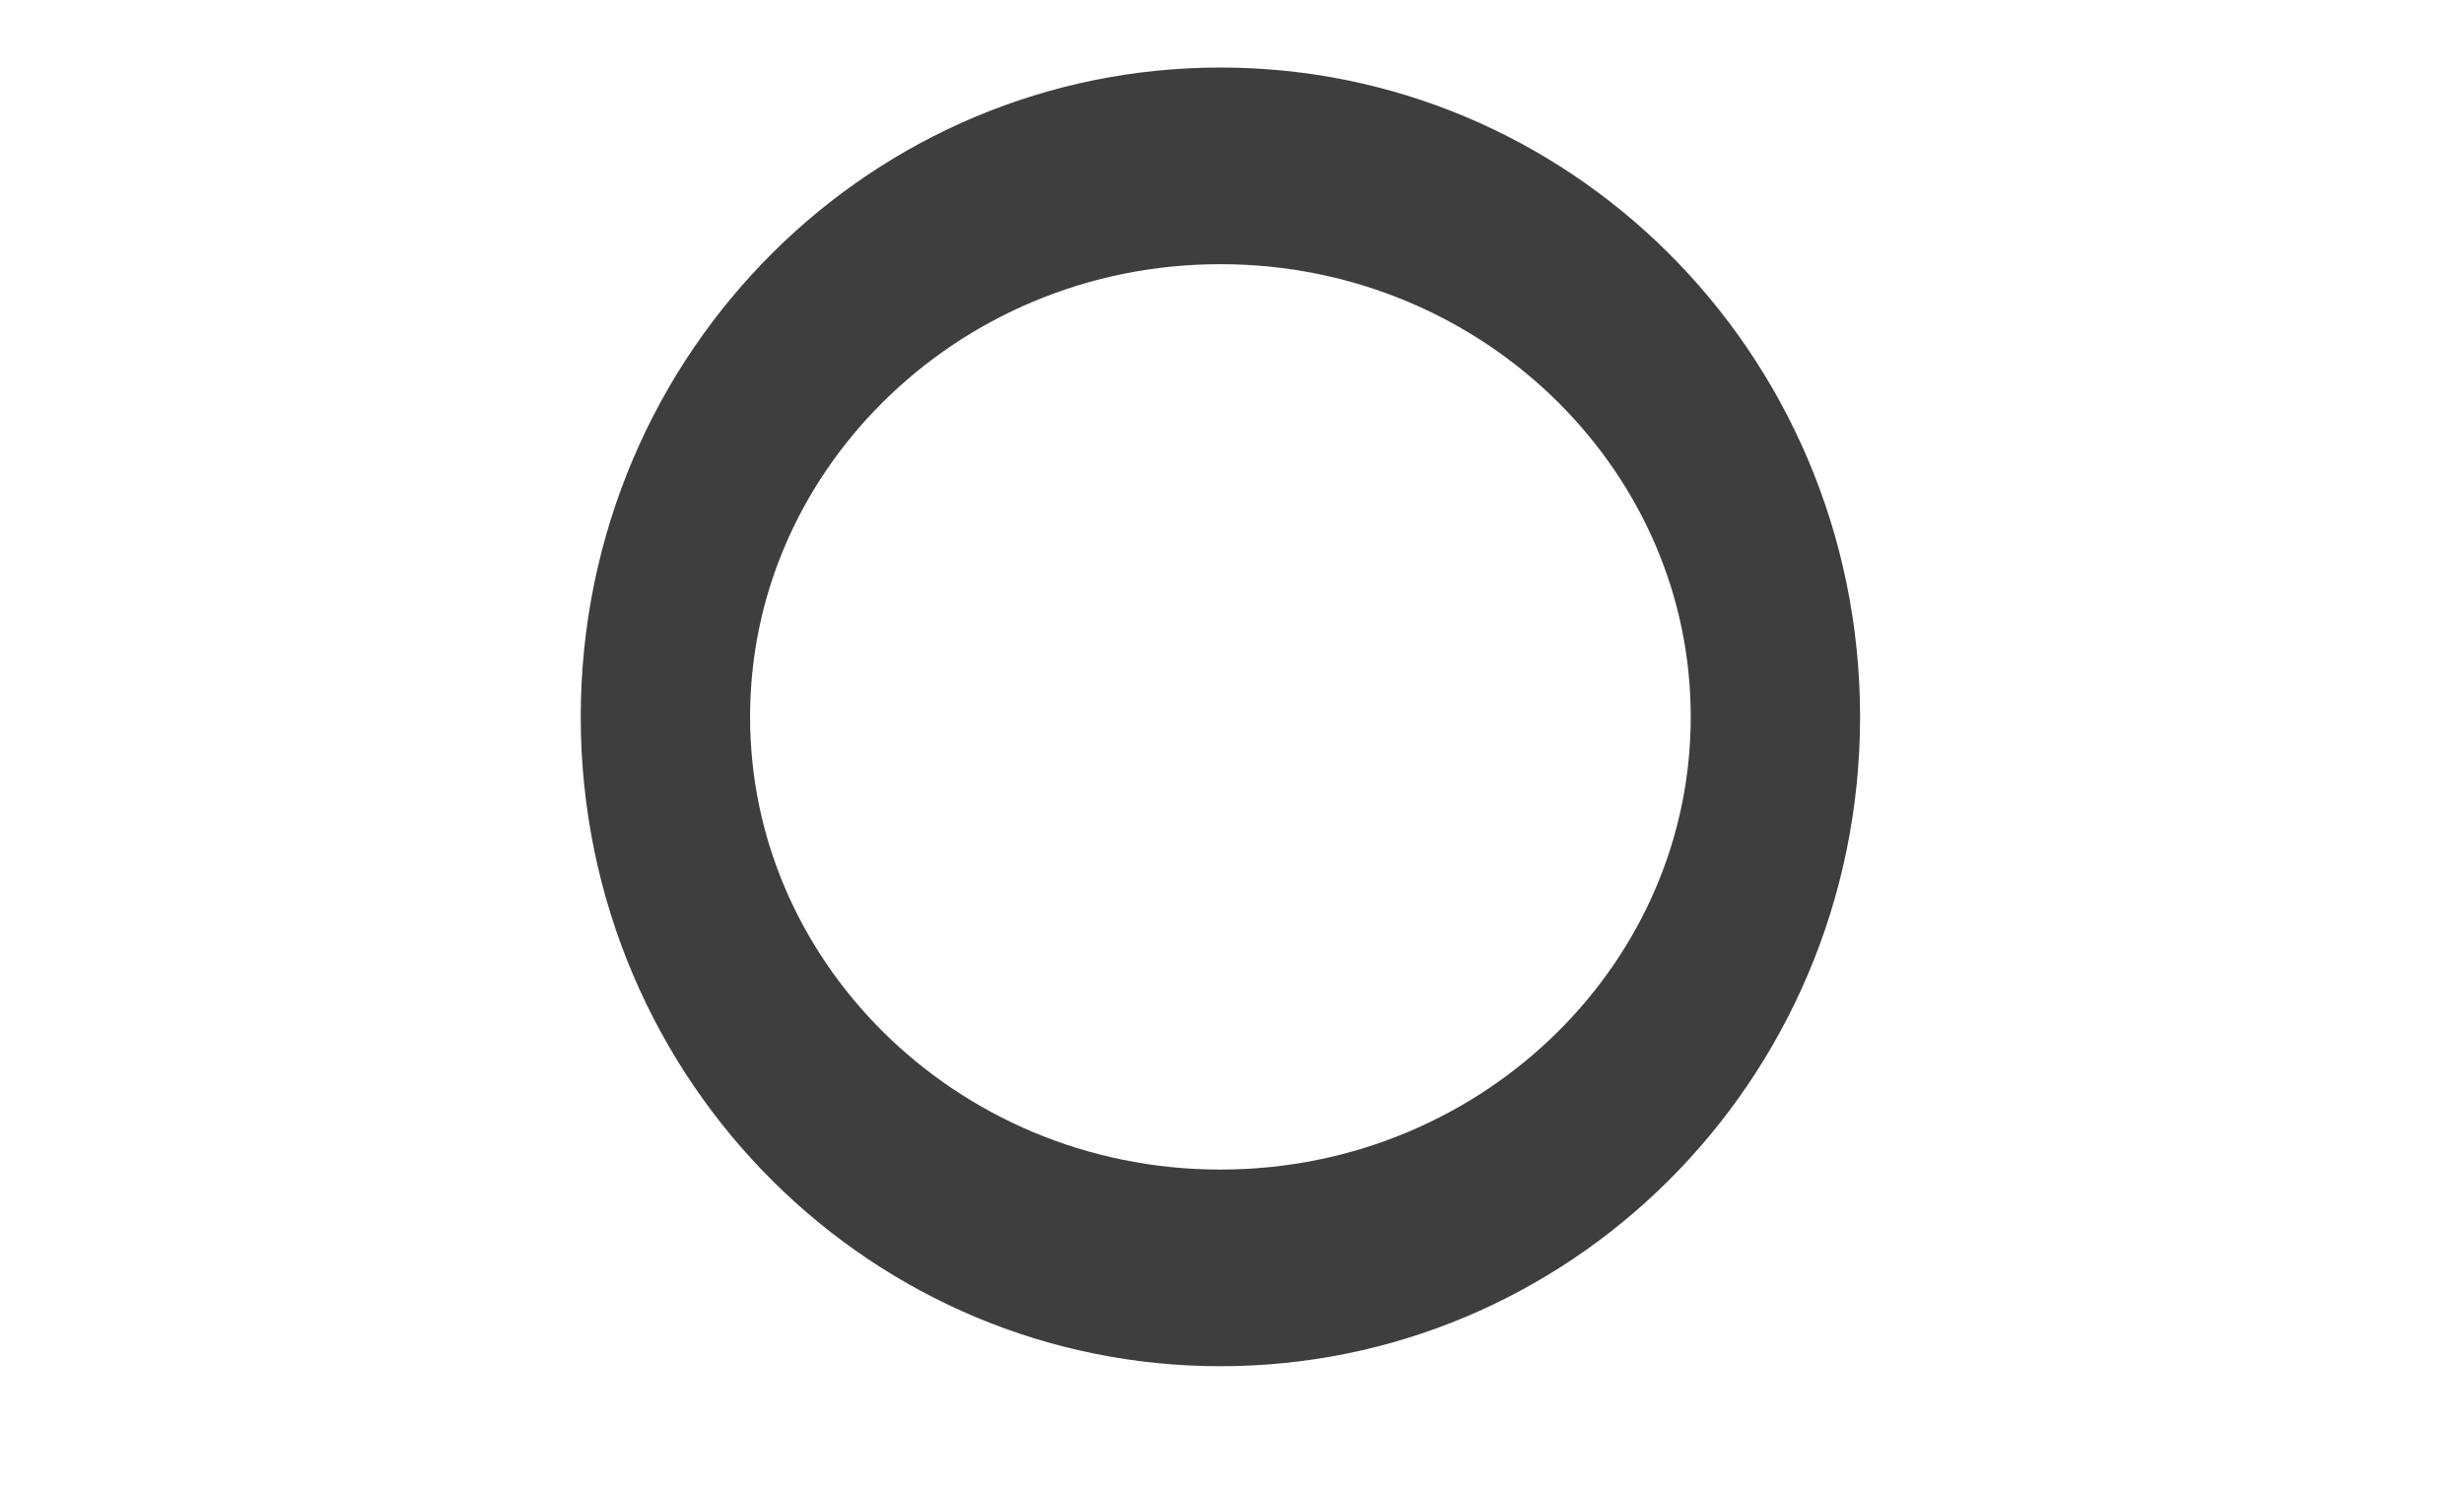
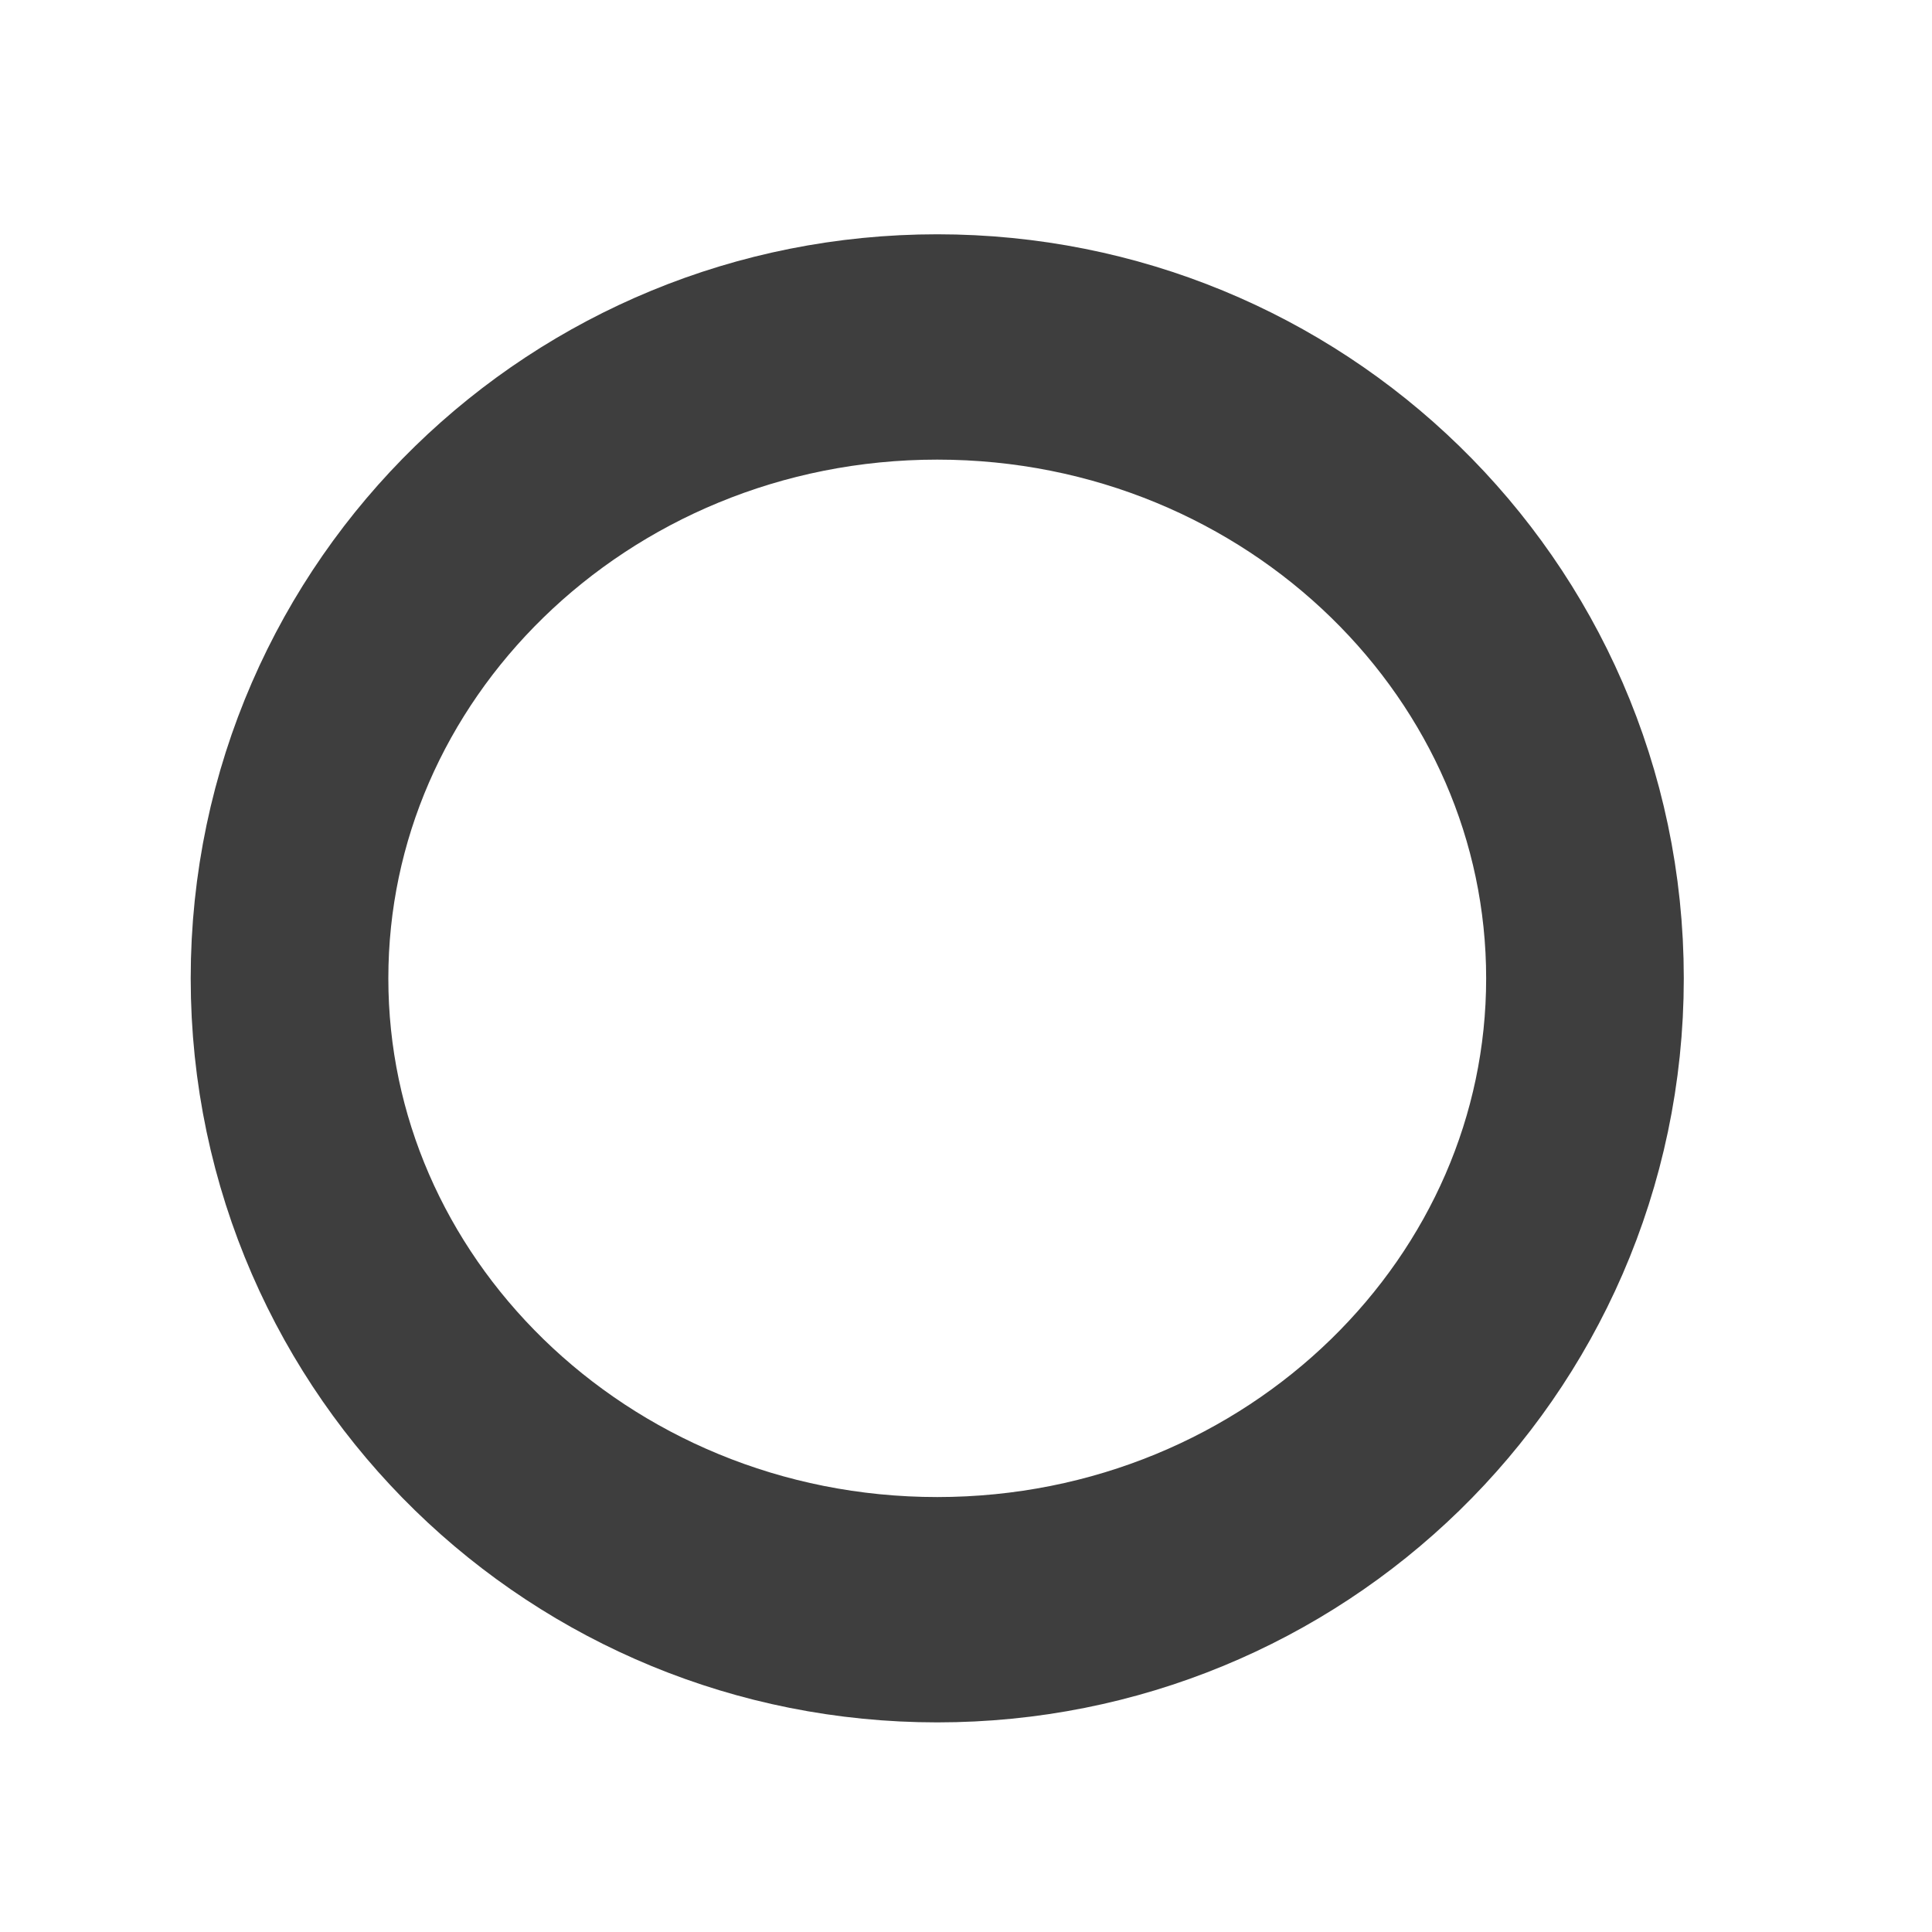
- <svg xmlns="http://www.w3.org/2000/svg" width="33" height="20" id="svg1307" version="1.0">
+ <svg xmlns="http://www.w3.org/2000/svg" width="16" height="16" id="svg1307" version="1.0">
  <defs id="defs1309" />
-   <g id="layer1">
-     <path style="fill:#ff0000;fill-opacity:0;stroke:#3e3e3e;stroke-width:2.268;stroke-miterlimit:4;stroke-dasharray:none;stroke-opacity:1" id="path2192" d="M 19.679 10.374 A 7.433 6.355 0 1 1  4.813,10.374 A 7.433 6.355 0 1 1  19.679 10.374 z" transform="matrix(1,0,0,1.161391,4.098769,-2.446221)" />
+   <g id="layer1" transform="translate(-7.689515,-1)">
+     <path style="fill:#ff0000;fill-opacity:0;stroke:#3e3e3e;stroke-width:2.268;stroke-miterlimit:4;stroke-dasharray:none;stroke-opacity:1" id="path2192" d="M 19.679 10.374 A 7.433 6.355 0 1 1  4.813,10.374 A 7.433 6.355 0 1 1  19.679 10.374 z" transform="matrix(0.7216721,0,0,0.8227871,6.613797,0.5665679)" />
  </g>
</svg>
